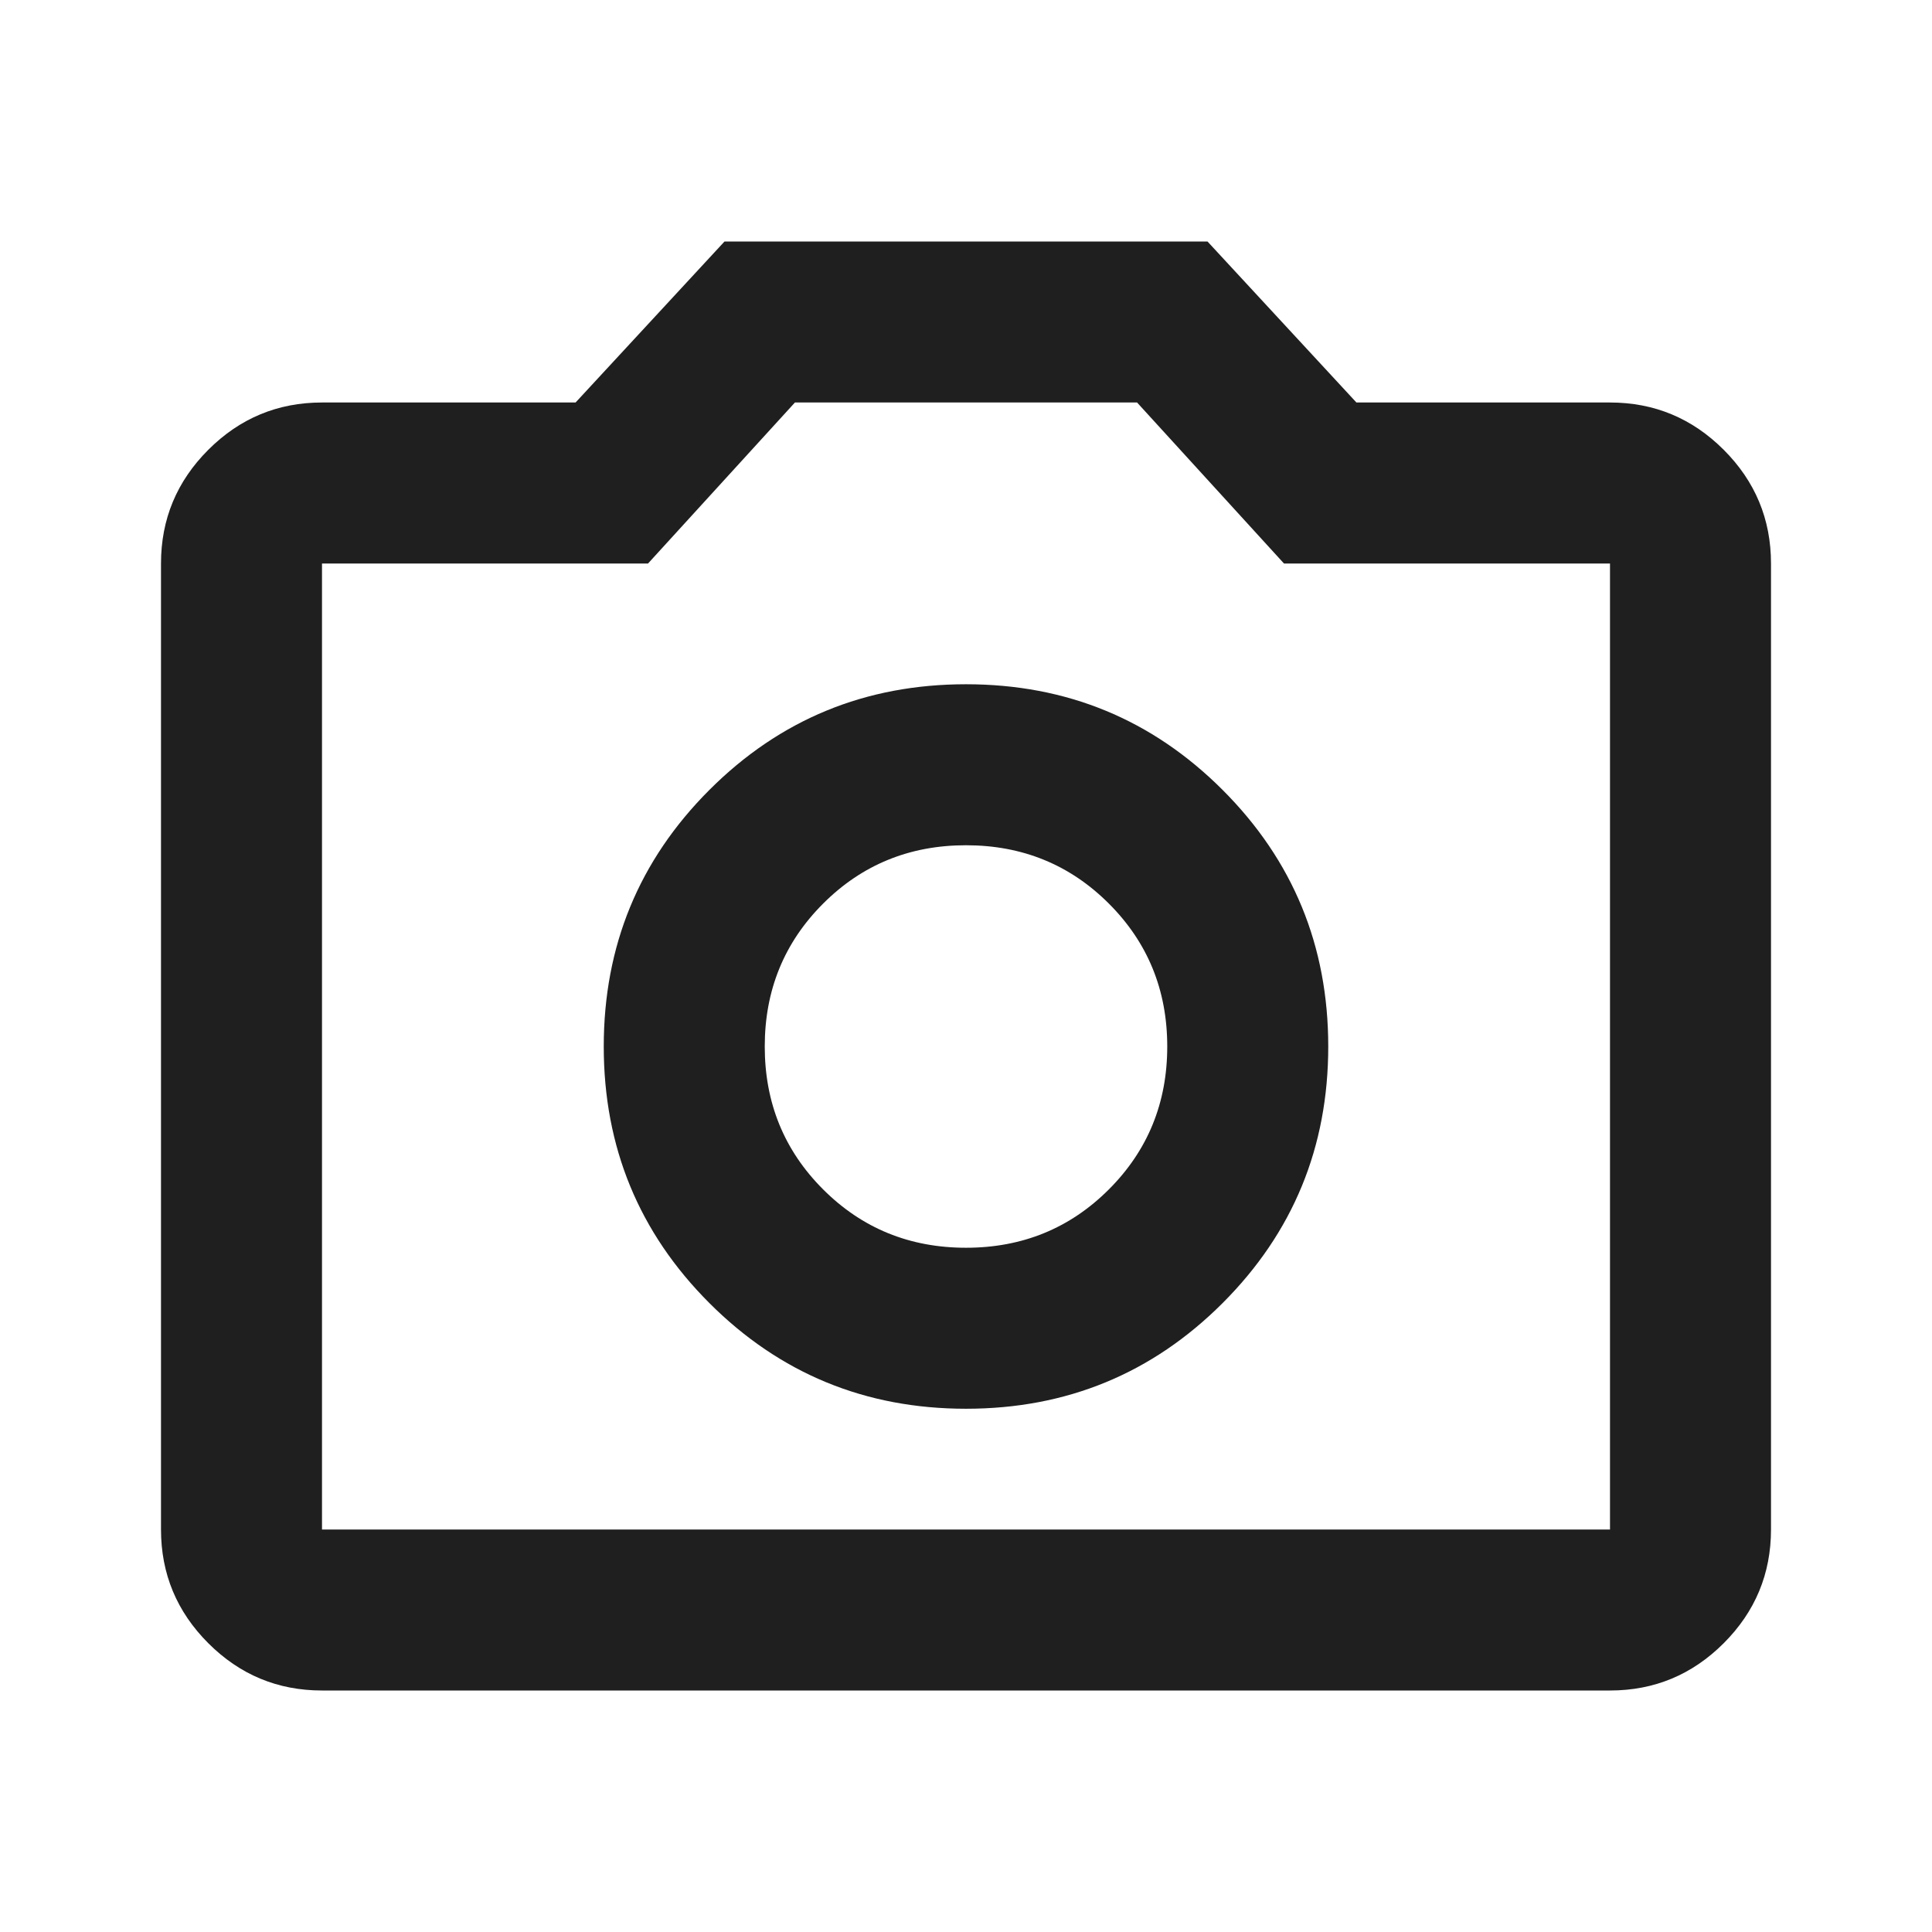
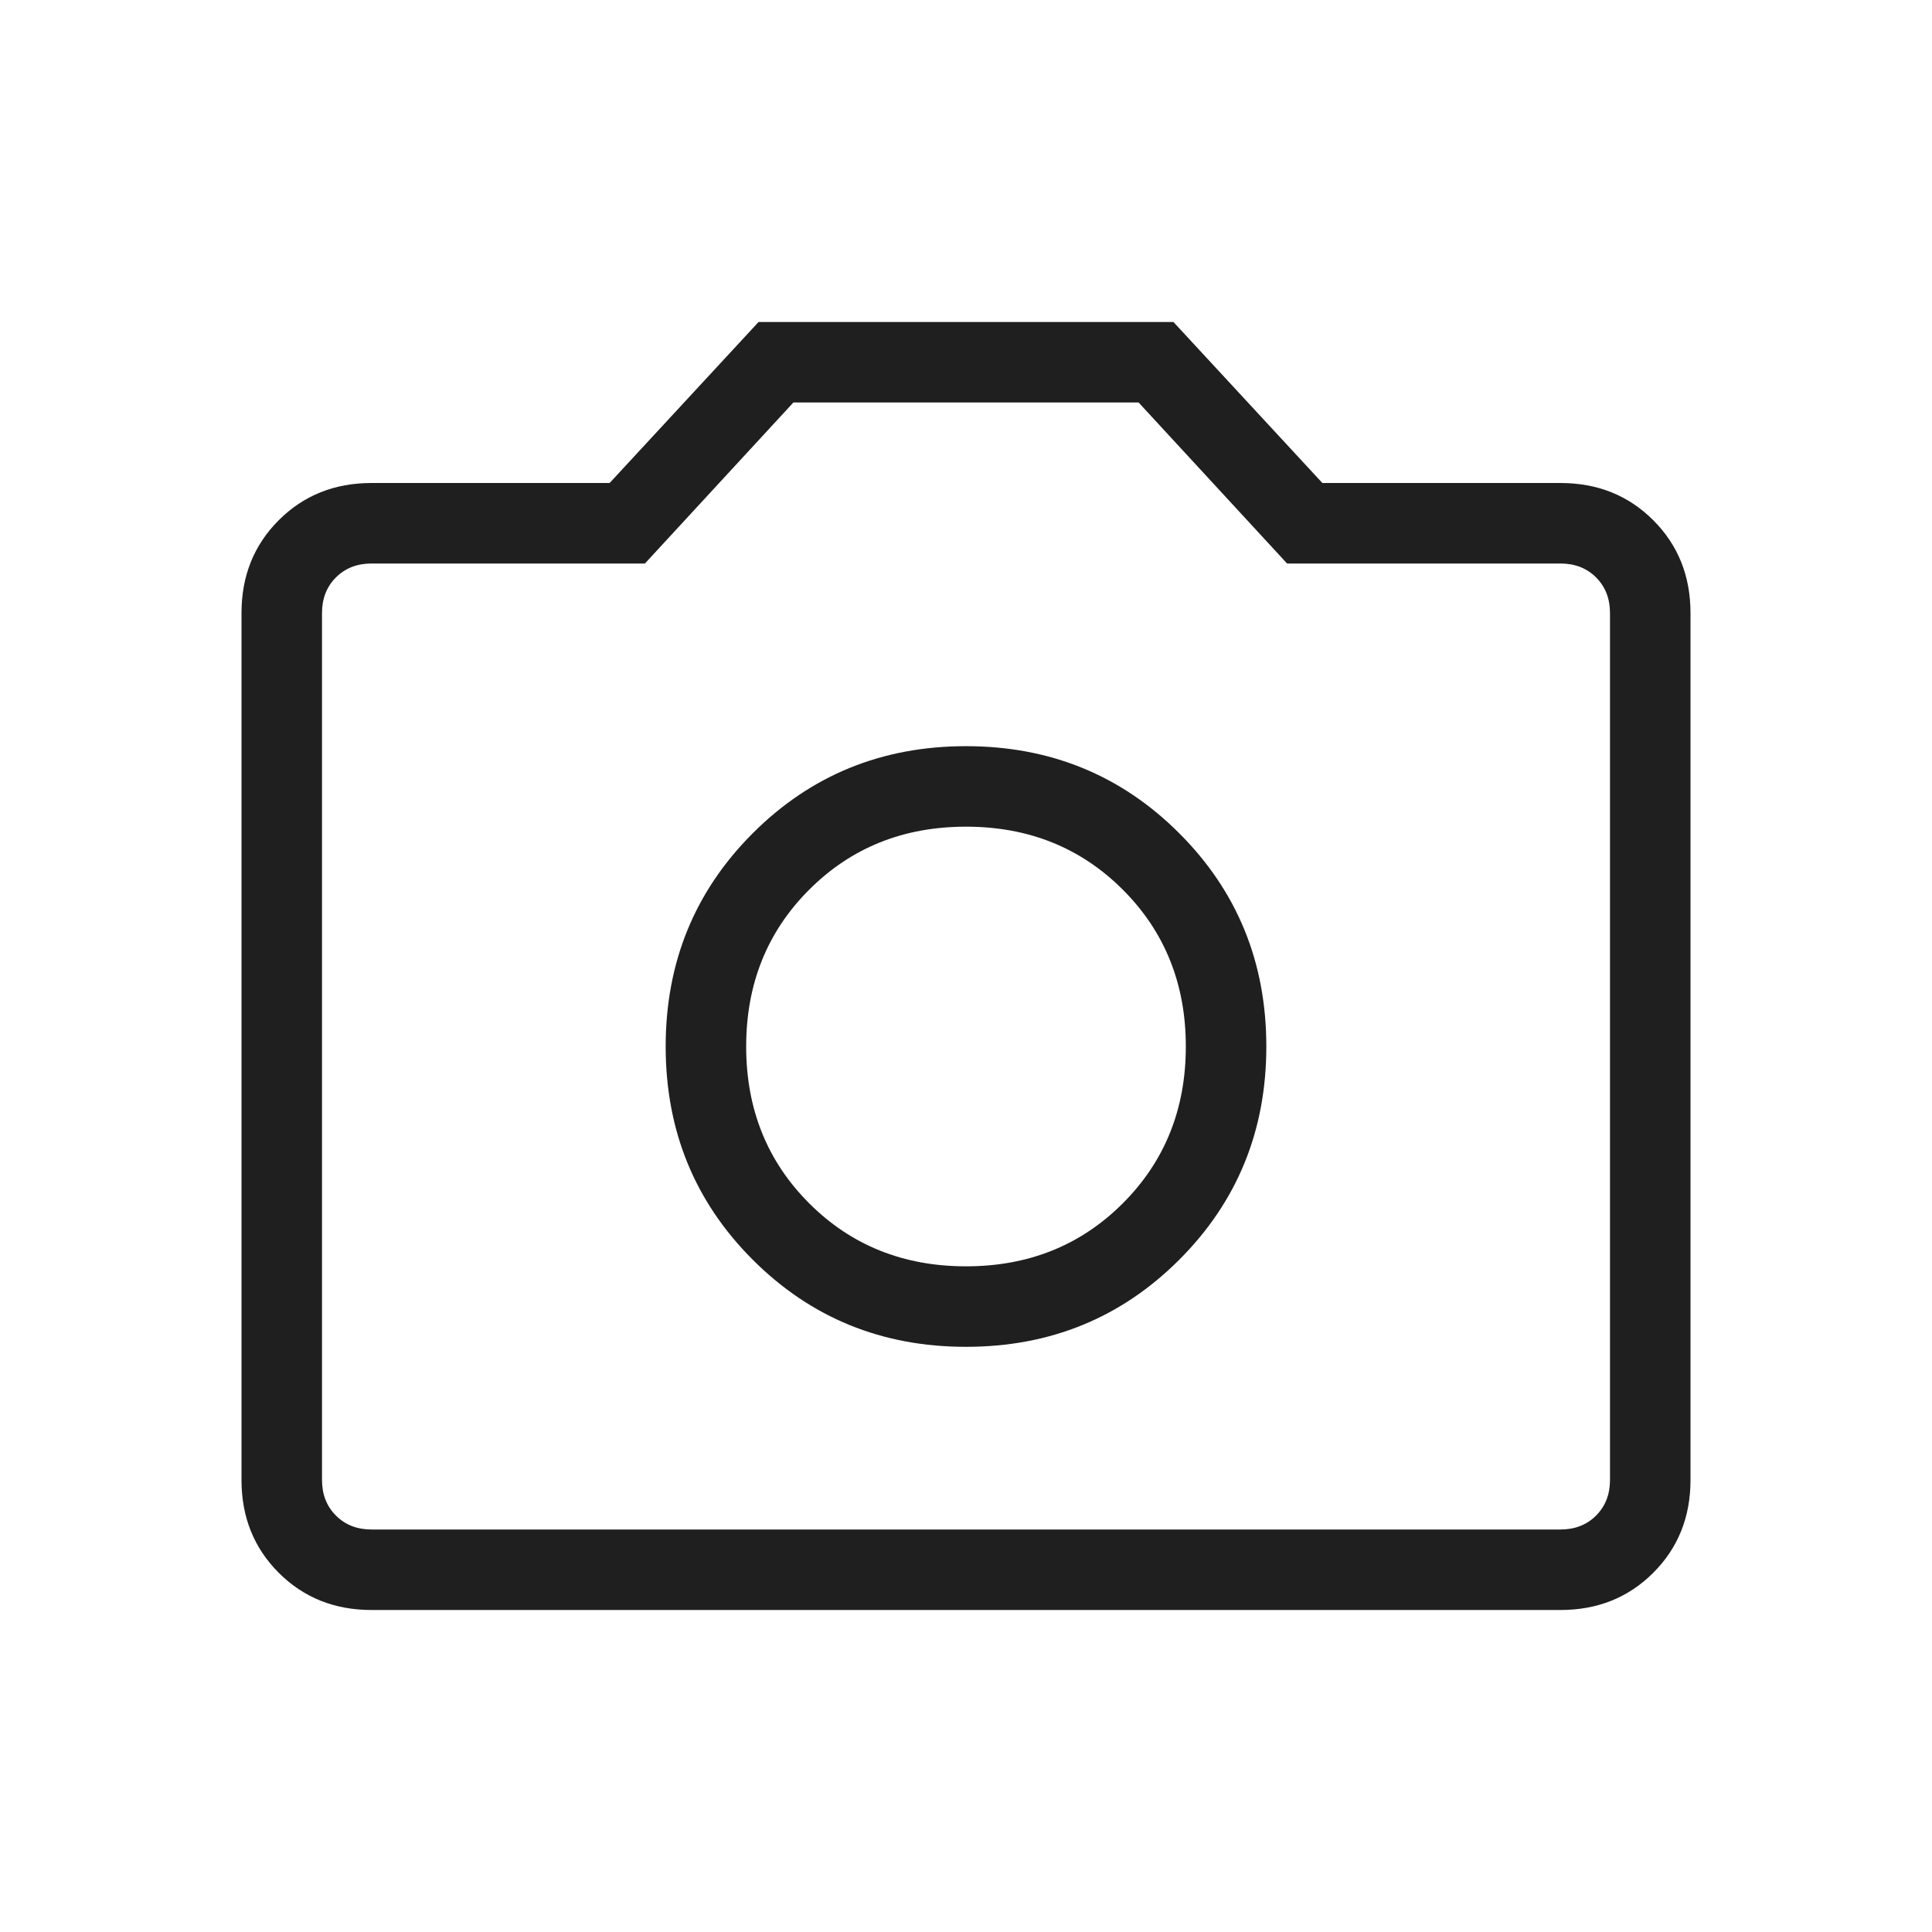
<svg xmlns="http://www.w3.org/2000/svg" height="24px" viewBox="0 -960 960 960" width="24px" fill="#1f1f1f">
-   <path d="M480-260q75 0 127.5-52.5T660-440q0-75-52.5-127.5T480-620q-75 0-127.5 52.5T300-440q0 75 52.5 127.5T480-260Zm0-80q-42 0-71-29t-29-71q0-42 29-71t71-29q42 0 71 29t29 71q0 42-29 71t-71 29ZM160-120q-33 0-56.5-23.5T80-200v-480q0-33 23.5-56.5T160-760h126l74-80h240l74 80h126q33 0 56.5 23.5T880-680v480q0 33-23.5 56.5T800-120H160Zm0-80h640v-480H638l-73-80H395l-73 80H160v480Zm320-240Z" />
+   <path d="M480-290.77q62.69 0 105.96-43.27 43.27-43.27 43.27-105.96 0-62.69-43.27-105.96-43.27-43.27-105.96-43.27-62.69 0-105.96 43.27-43.27 43.27-43.27 105.96 0 62.69 43.27 105.96 43.27 43.27 105.96 43.27Zm0-40q-46.62 0-77.92-31.31-31.31-31.3-31.31-77.92 0-46.62 31.31-77.92 31.3-31.31 77.92-31.31 46.62 0 77.92 31.31 31.31 31.3 31.31 77.92 0 46.62-31.31 77.92-31.3 31.31-77.92 31.31ZM184.62-160q-27.62 0-46.12-18.5Q120-197 120-224.62v-430.76q0-27.62 18.5-46.12Q157-720 184.62-720h118.3l74-80h206.16l74 80h118.3q27.62 0 46.12 18.5Q840-683 840-655.38v430.76q0 27.62-18.5 46.12Q803-160 775.38-160H184.62Zm0-40h590.76q10.77 0 17.7-6.92 6.92-6.93 6.92-17.7v-430.76q0-10.77-6.92-17.7-6.93-6.92-17.7-6.92H639.54l-73.77-80H394.23l-73.77 80H184.62q-10.77 0-17.7 6.92-6.92 6.93-6.92 17.7v430.76q0 10.77 6.92 17.7 6.93 6.92 17.7 6.92ZM480-440Z" />
</svg>
